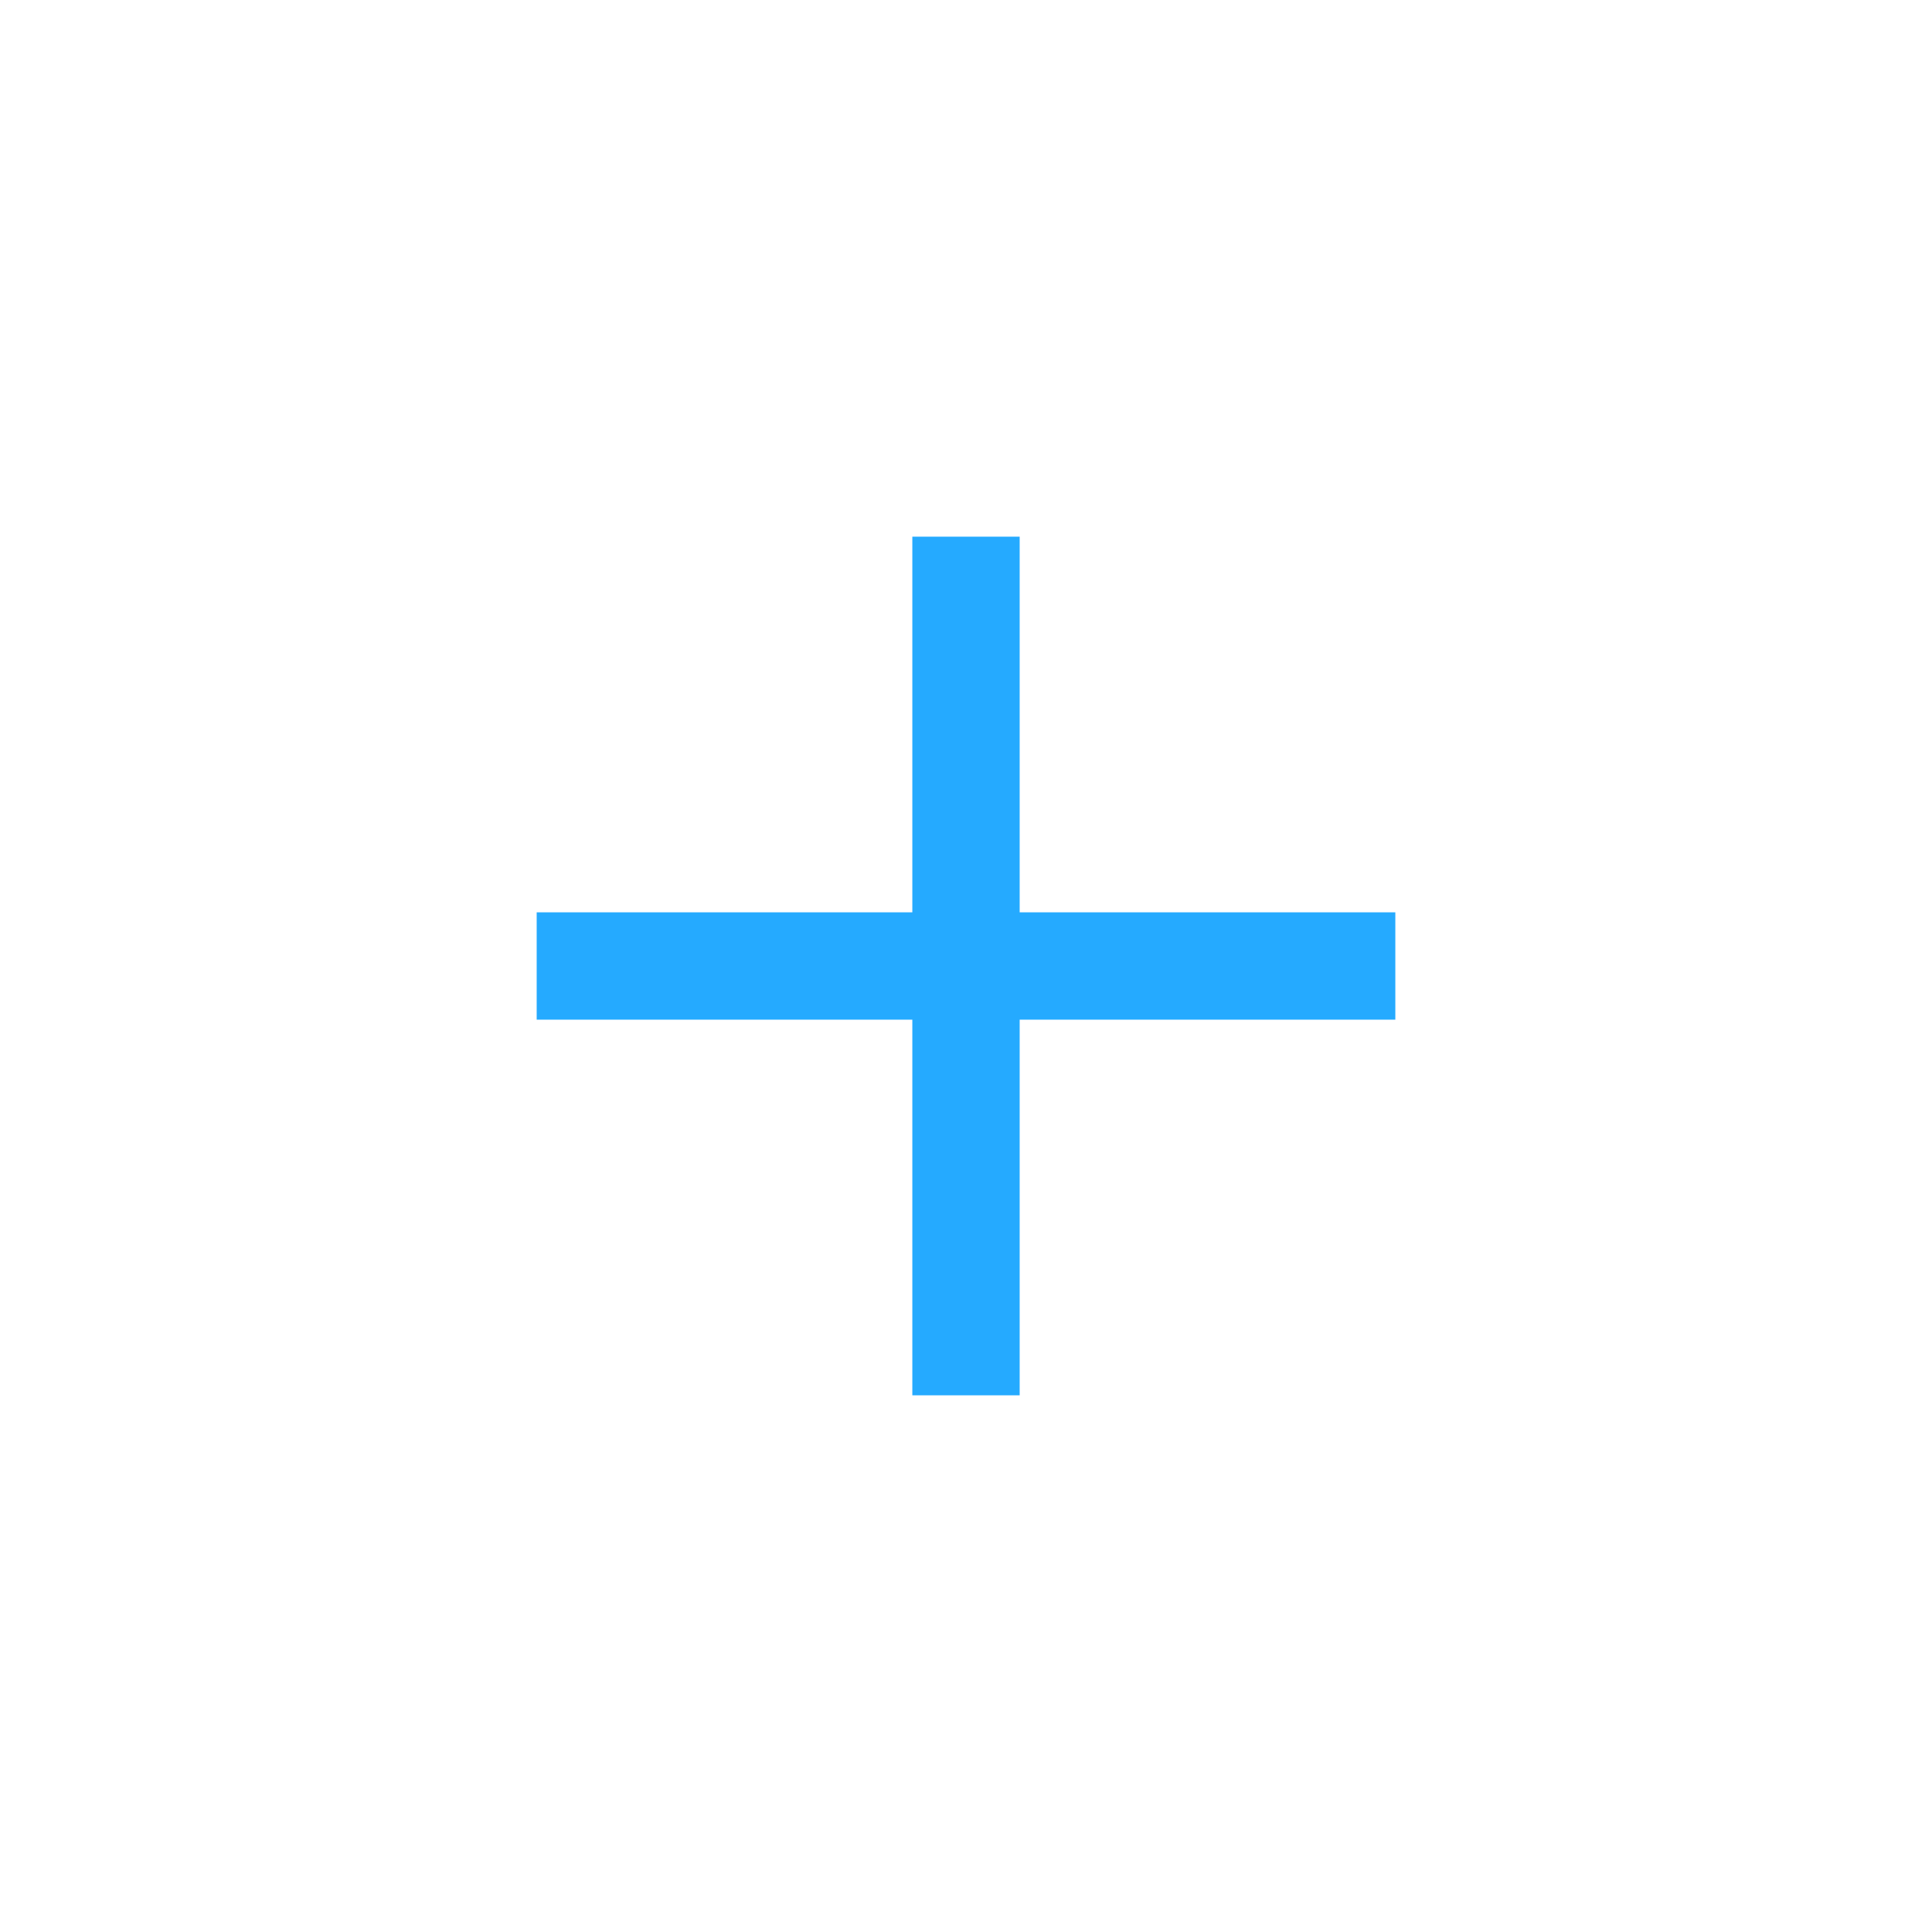
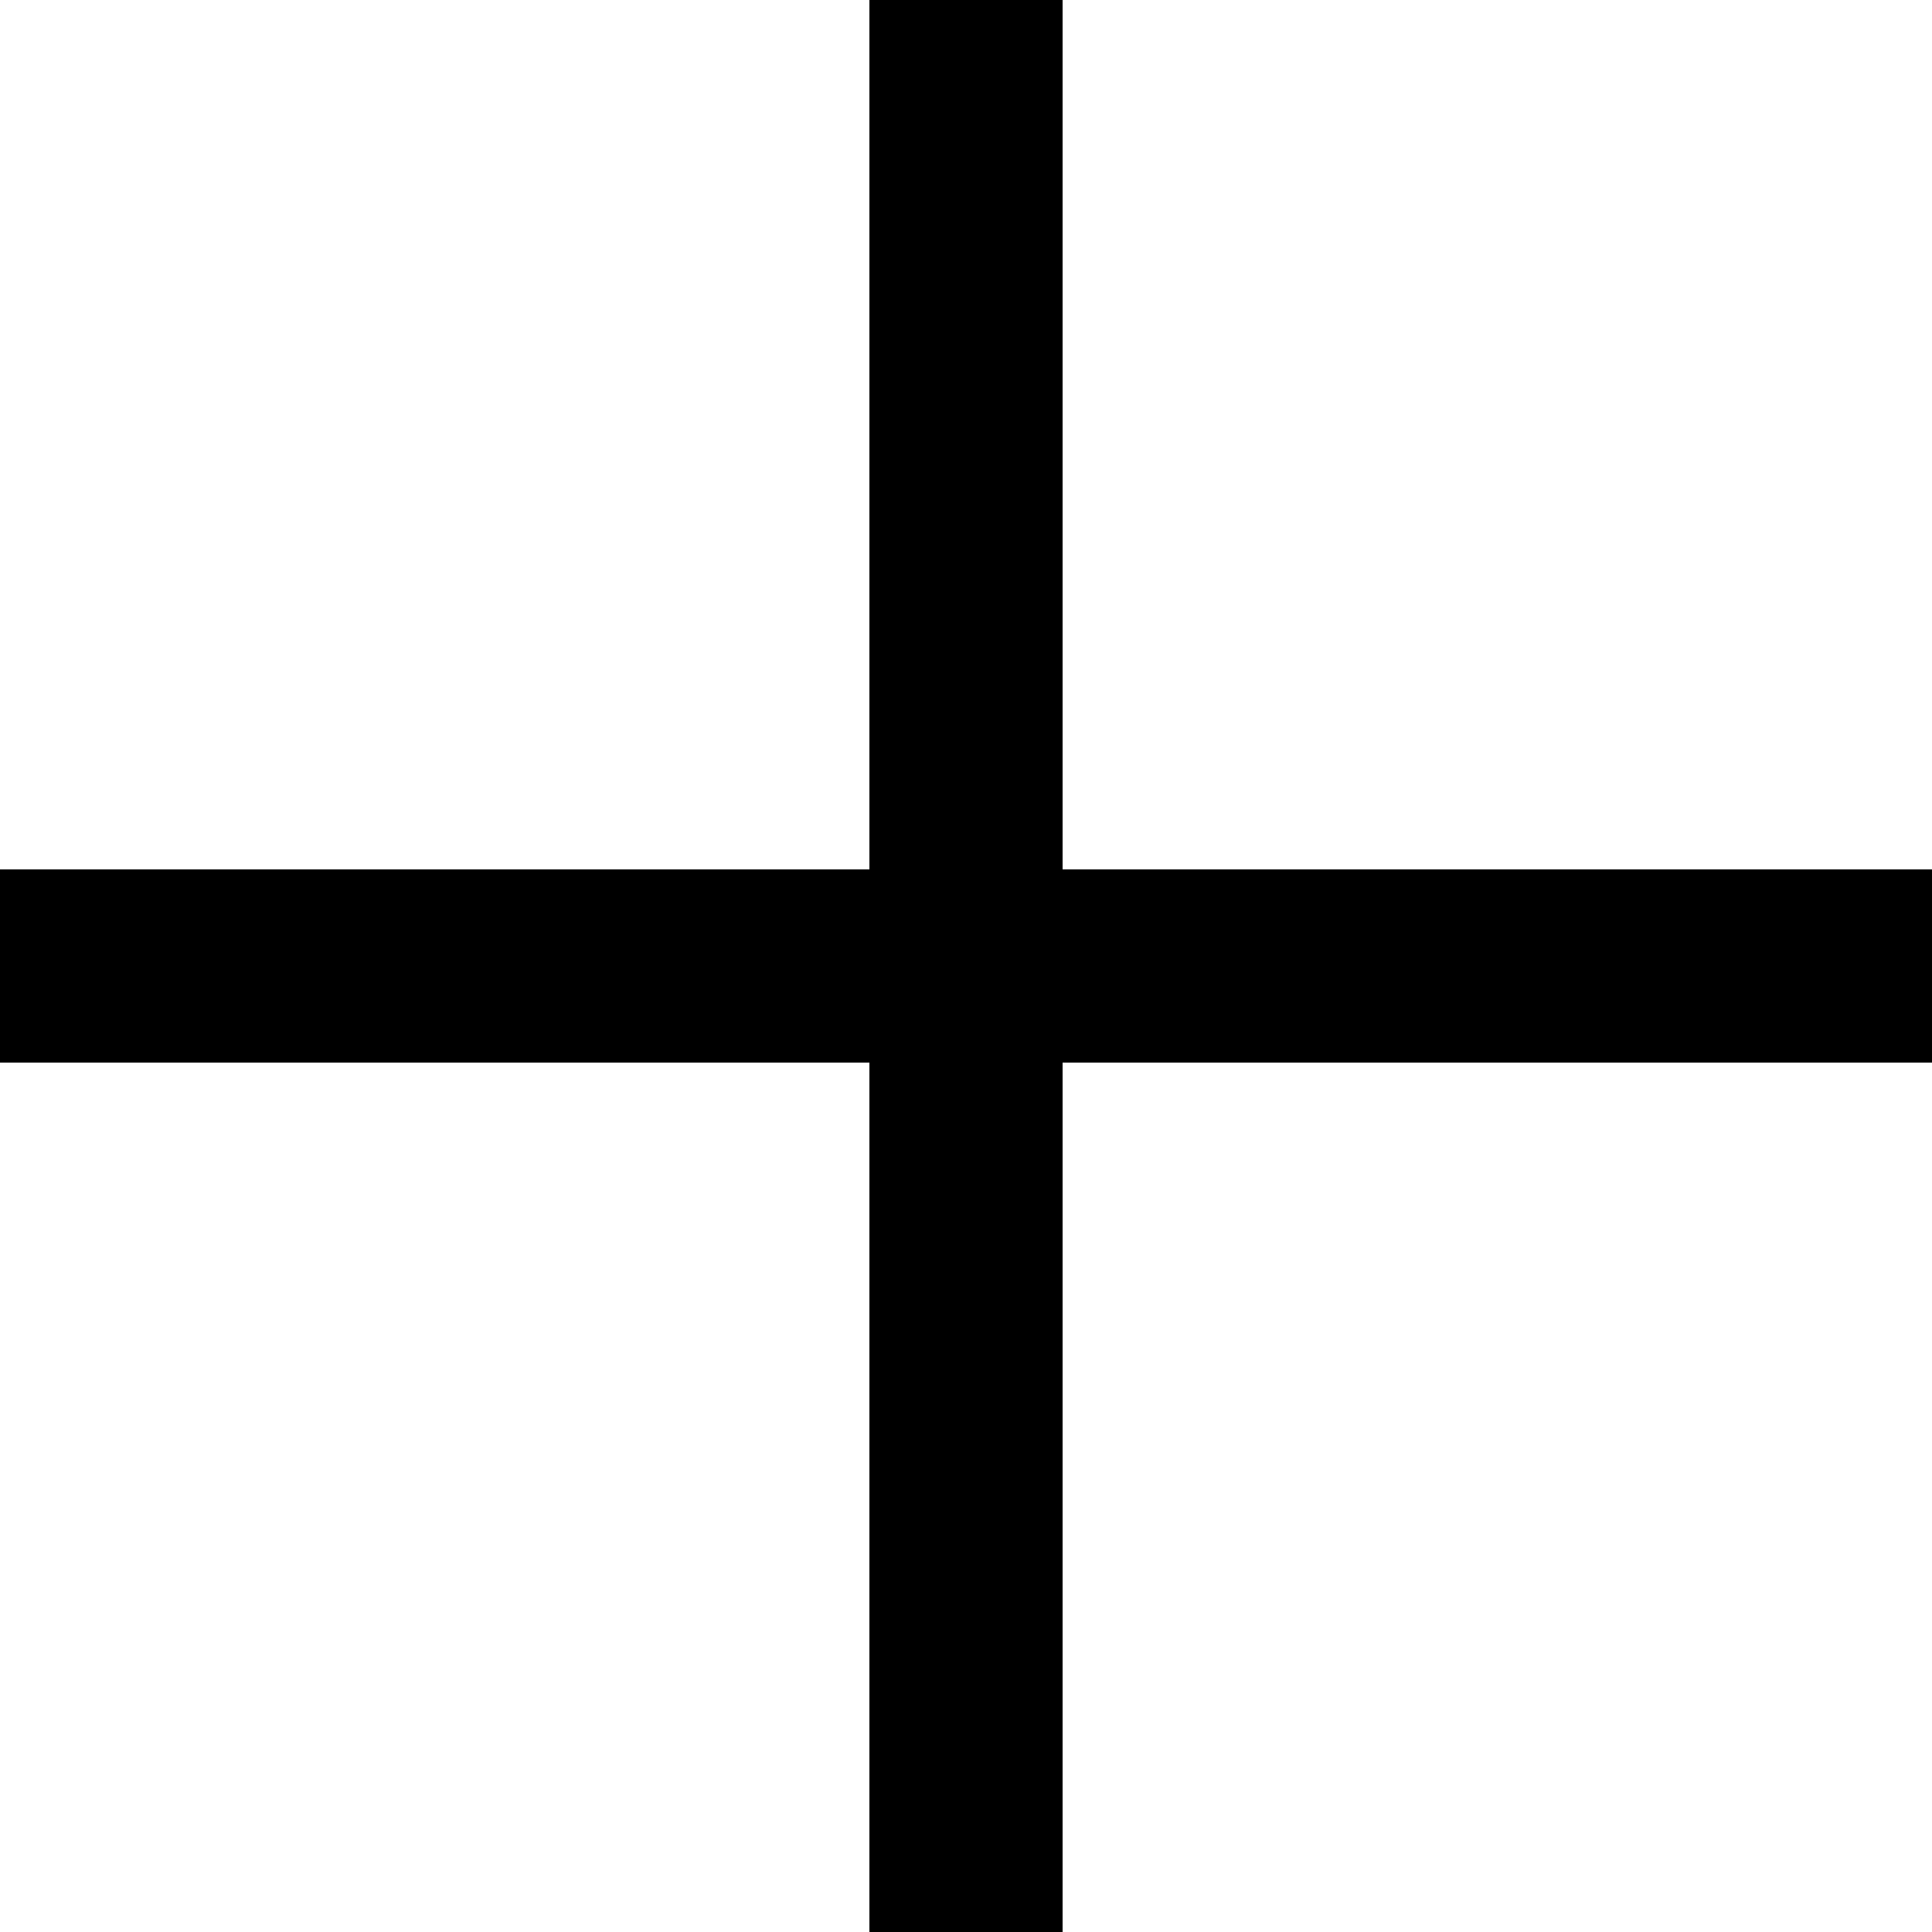
- <svg xmlns="http://www.w3.org/2000/svg" viewBox="0 0 500 500">
-   <g fill="none" fill-rule="evenodd">
-     <path d="m263.89 236.11v-97.22h-27.778v97.22h-97.22v27.778h97.22v97.22h27.778v-97.22h97.22v-27.778h-97.22" fill="#25aaff" />
+ <svg xmlns="http://www.w3.org/2000/svg" width="500px" height="500px" viewBox="0 0 500 500" version="1.1">
+   <defs />
+   <g id="Page-1" stroke="none" stroke-width="1" fill="none" fill-rule="evenodd">
+     <g id="add" fill="#000000">
+       <path d="M275,225 L275,0 L225,0 L225,225 L0,225 L0,275 L225,275 L225,500 L275,500 L275,275 L500,275 L500,225 L275,225 Z" id="Rectangle-11" />
+     </g>
  </g>
</svg>
